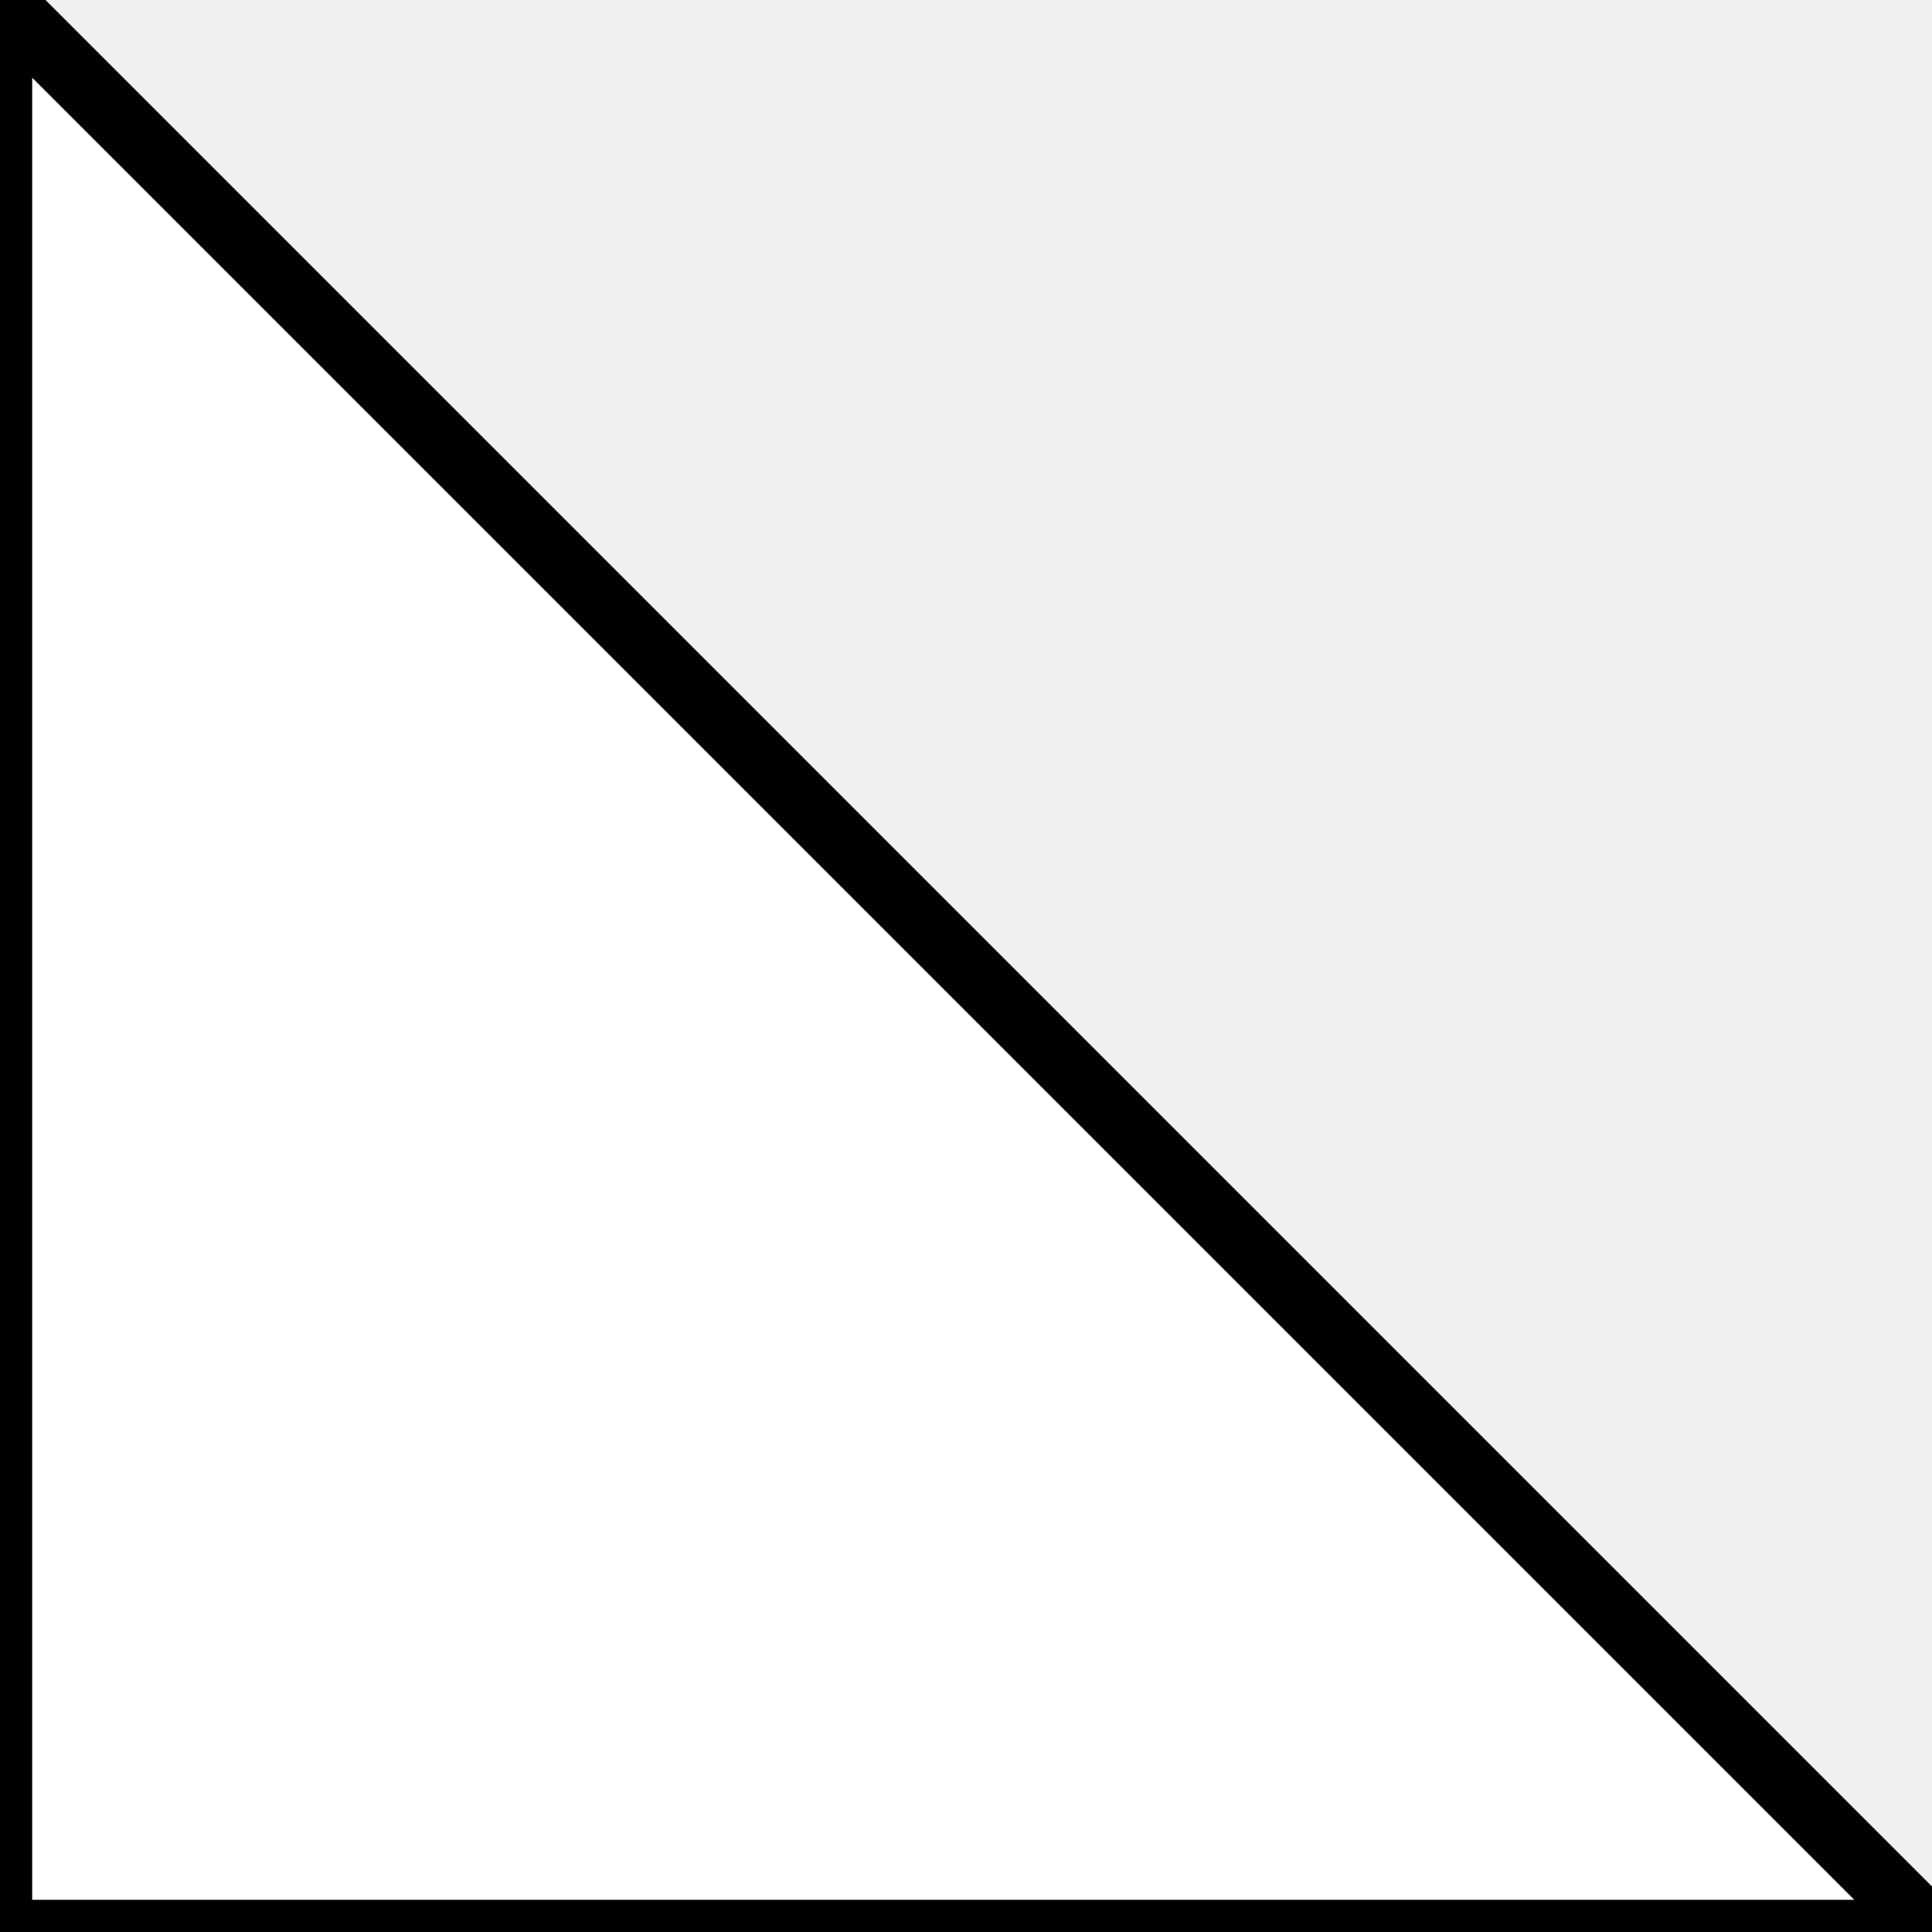
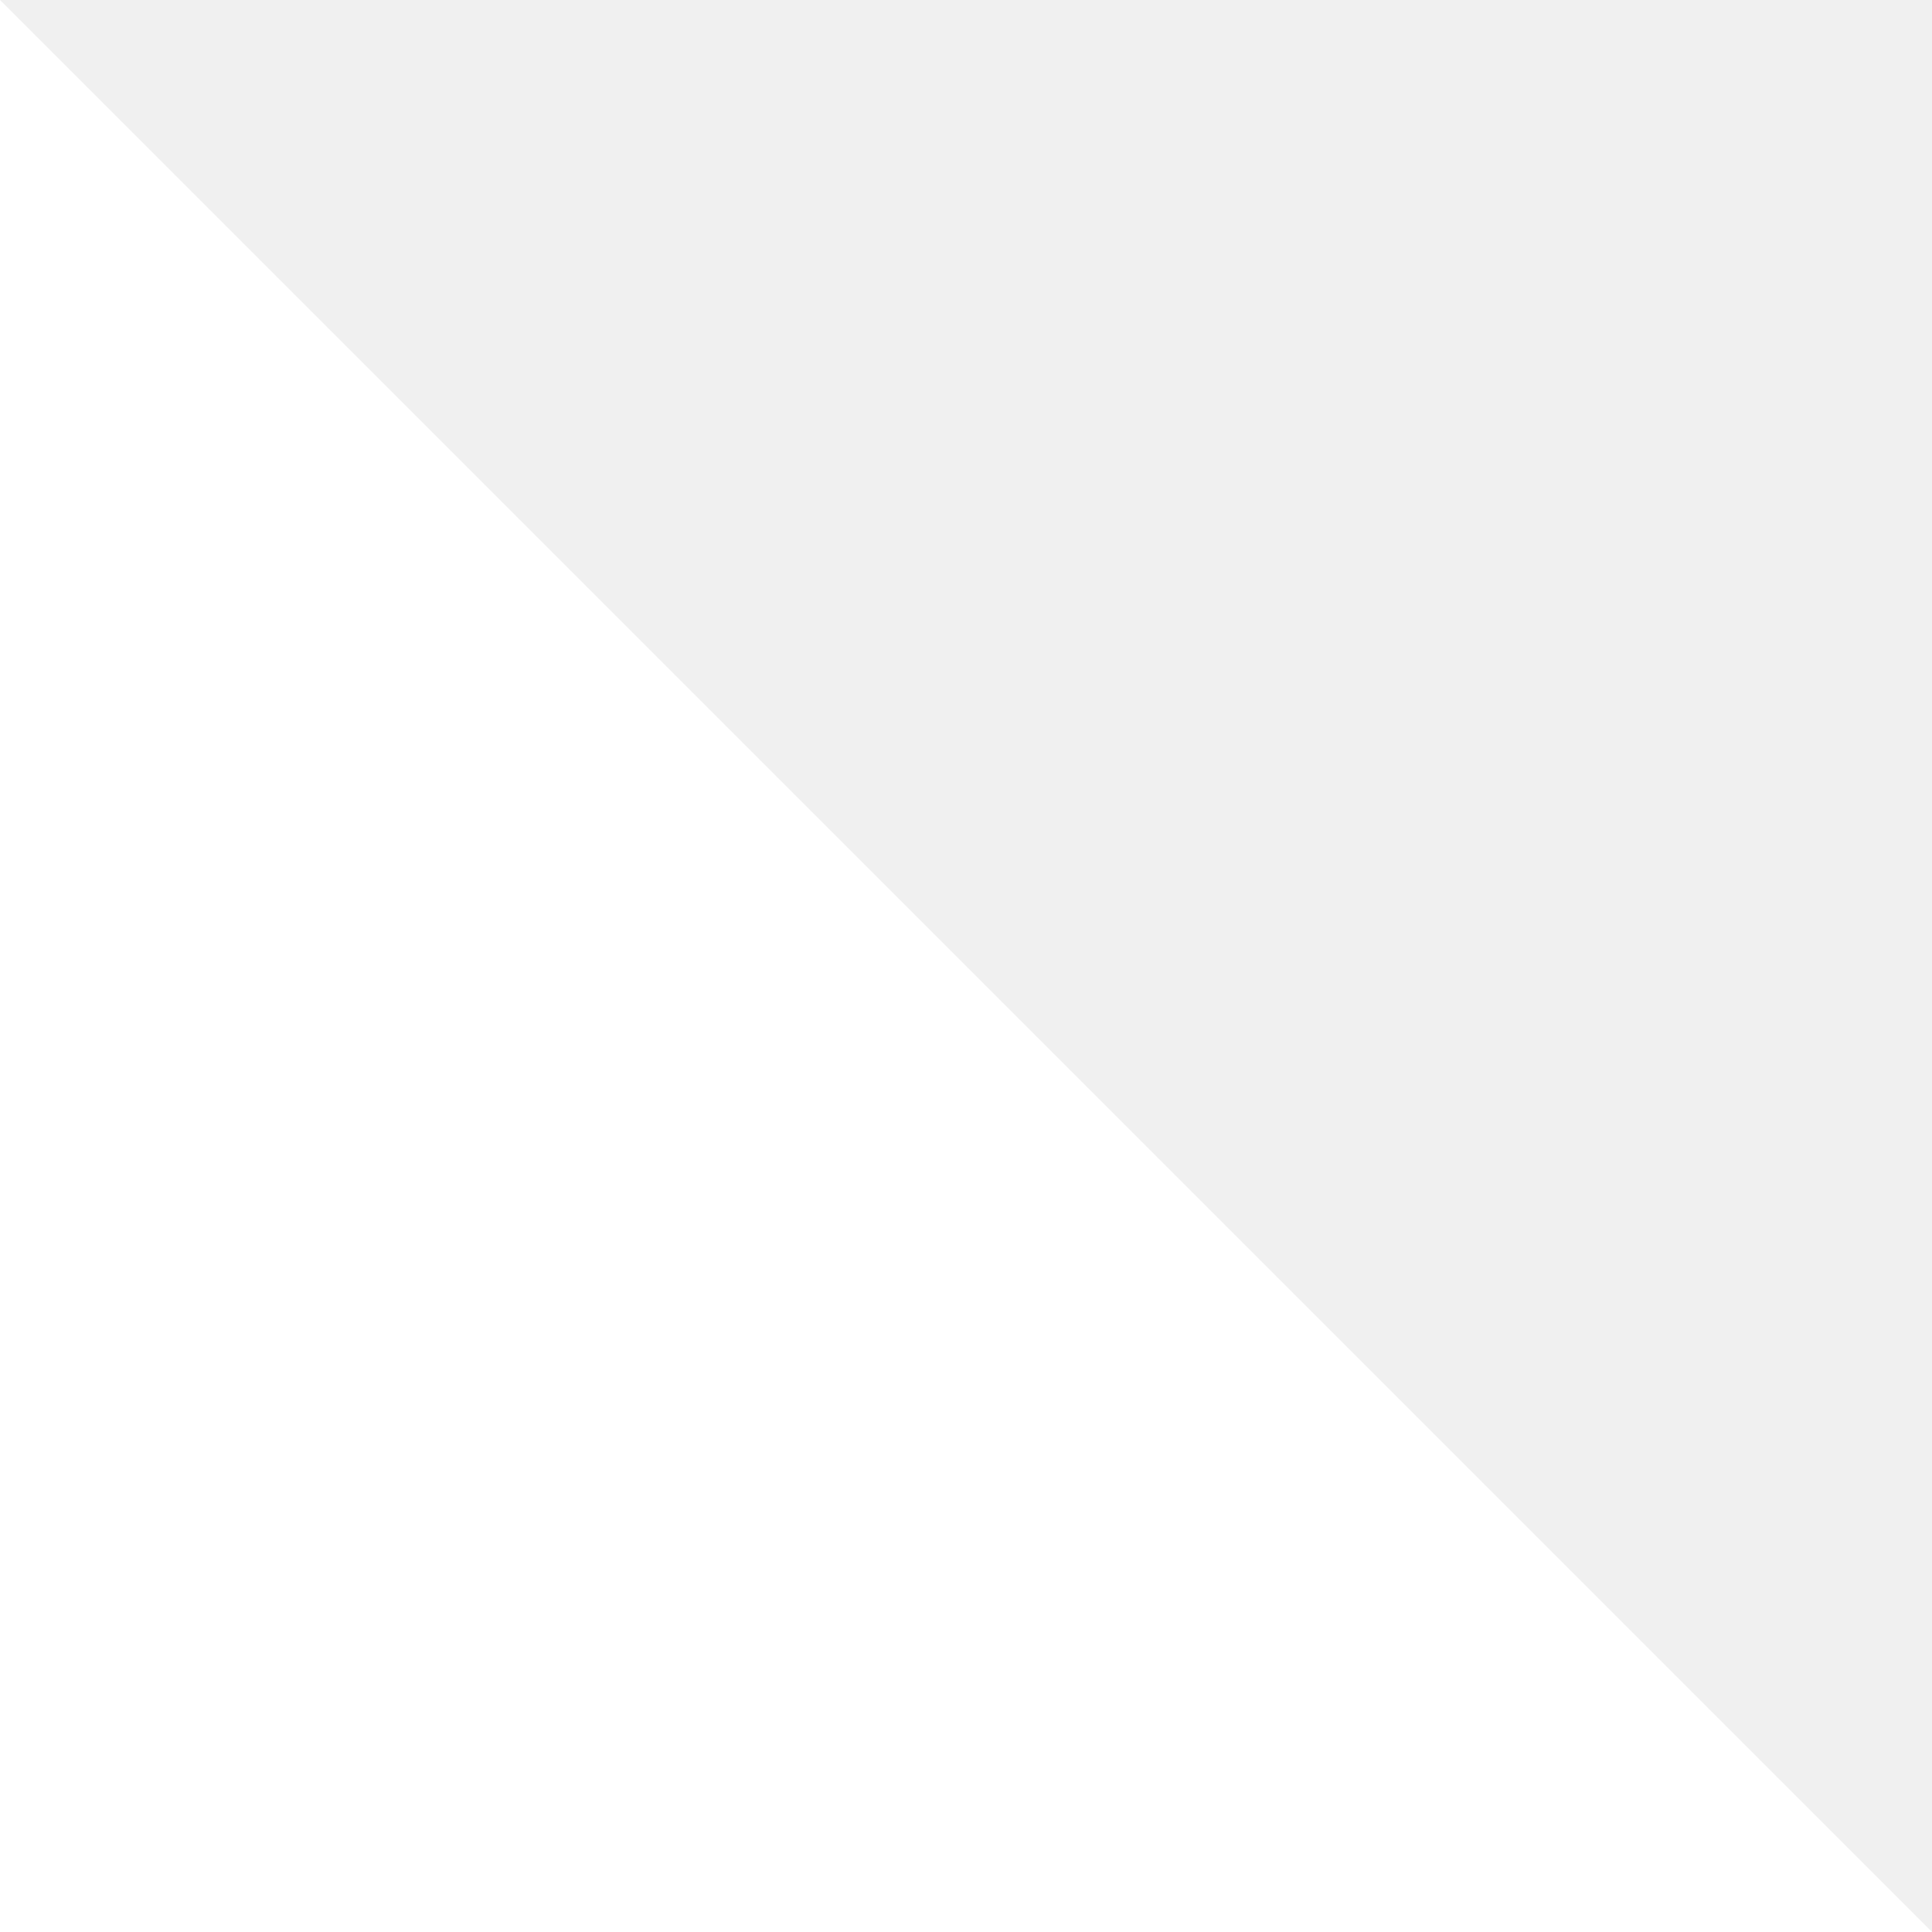
<svg xmlns="http://www.w3.org/2000/svg" version="1.0" width="90px" height="90px" preserveAspectRatio="xMidYMid meet">
-   <path fill="#fff" stroke="black" stroke-width="3" d="M0 0 L90 90  L0 90 Z" />
+   <path fill="#fff" stroke="none" stroke-width="3" d="M0 0 L90 90  L0 90 Z" />
</svg>
